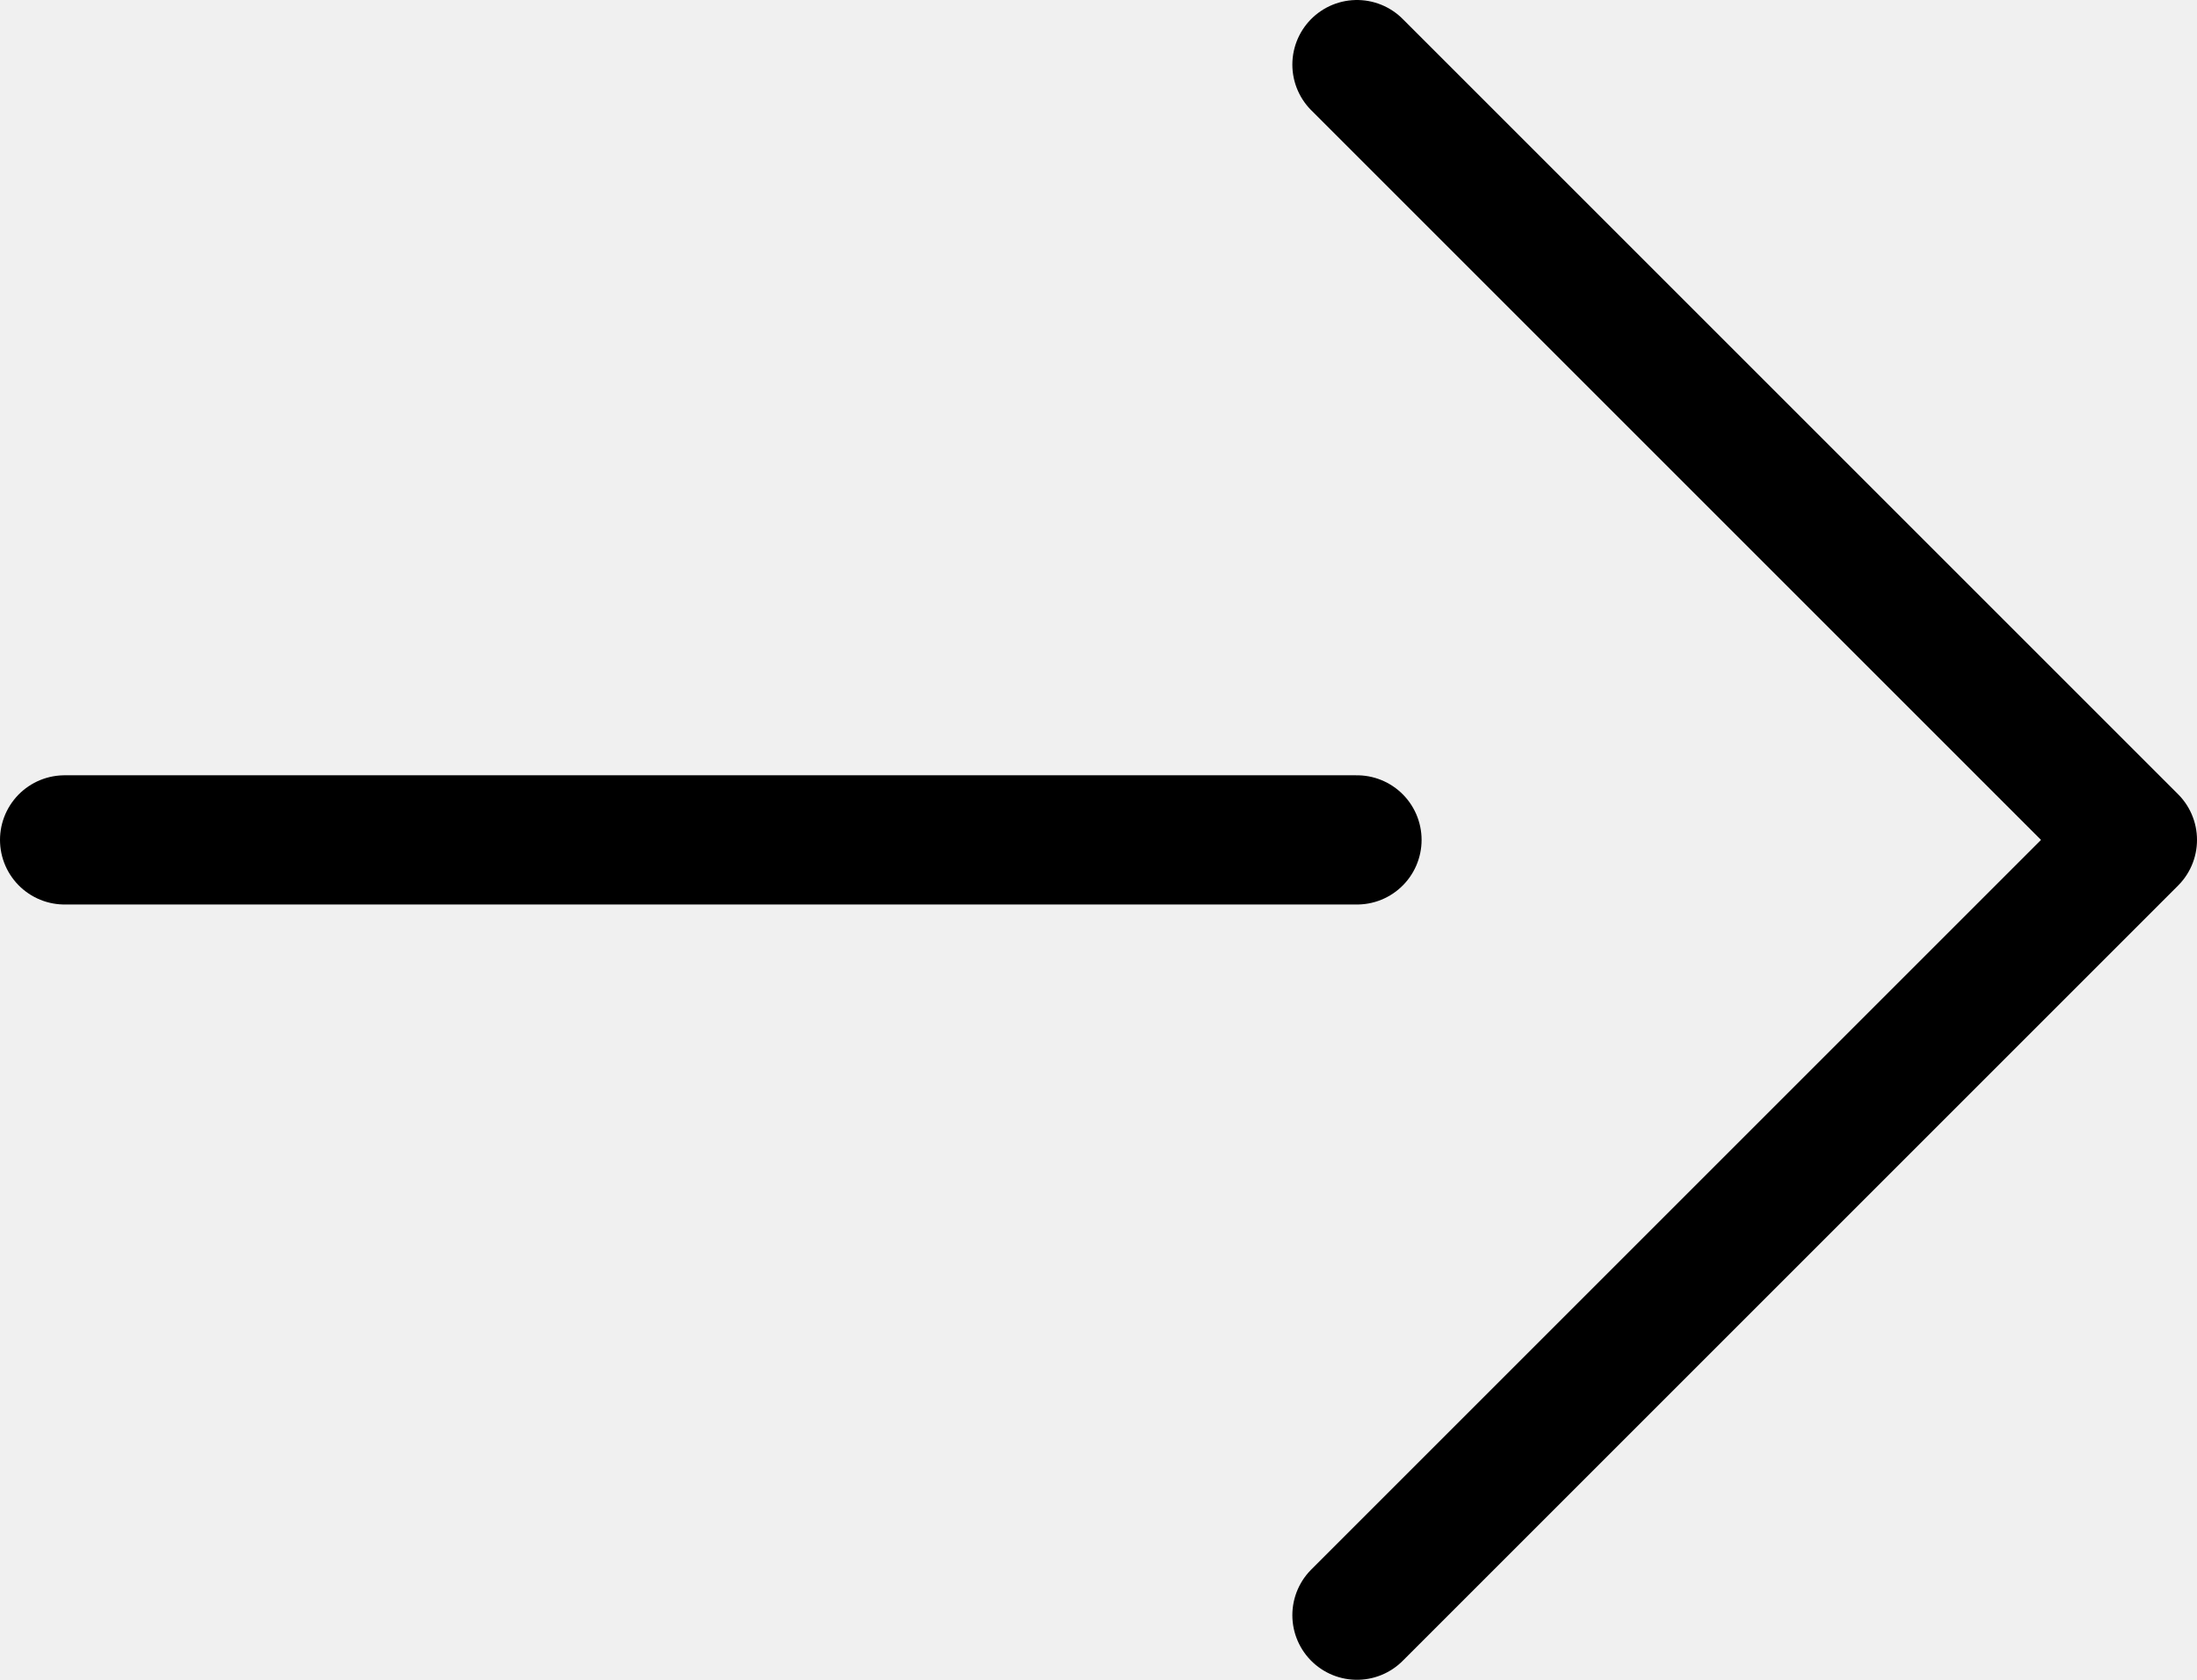
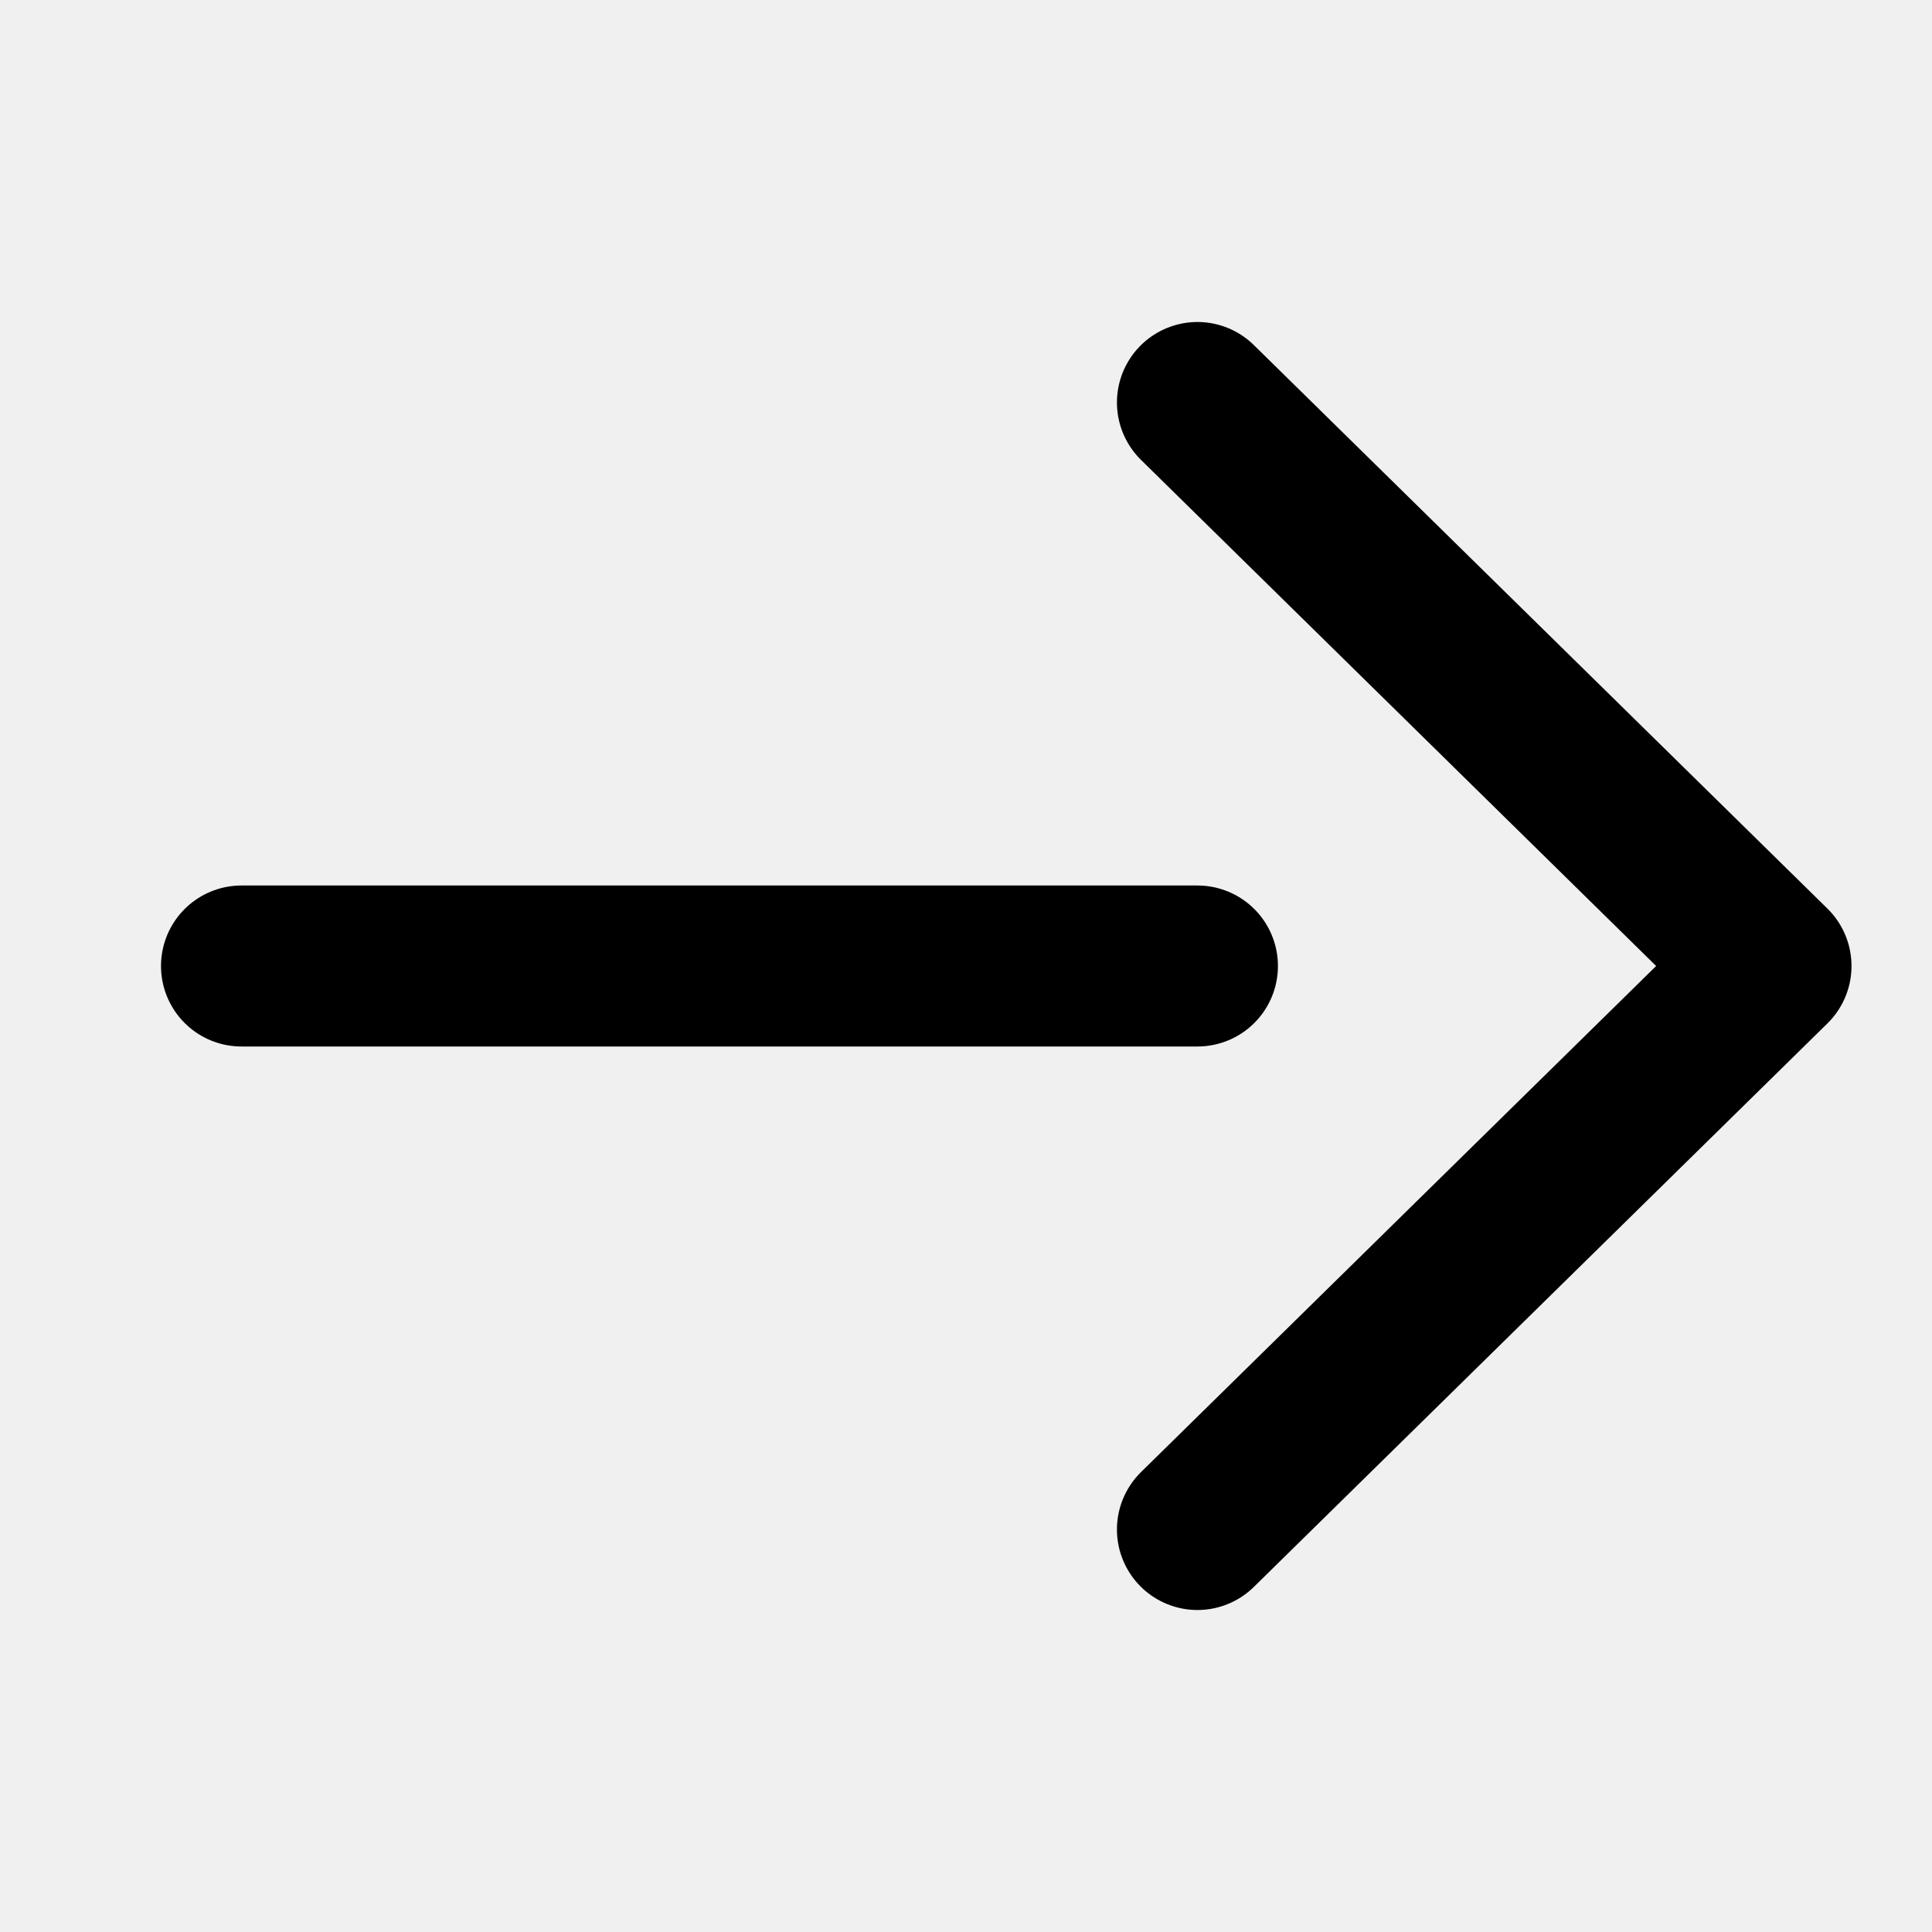
- <svg xmlns="http://www.w3.org/2000/svg" width="17" height="13" viewBox="0 0 17 13" fill="none">
-   <g id="arrow-trigger-end" clip-path="url(#clip0_2314_708)">
+ <svg xmlns="http://www.w3.org/2000/svg" width="24" height="24" viewBox="0 0 24 24" fill="none">
+   <g id="arrow-trigger-end">
    <g id="g174657">
-       <path id="path174655" d="M10.5 0.5L16.5 6.5L10.5 12.5M0.5 6.5H10.5" stroke="black" stroke-linecap="round" stroke-linejoin="round" />
+       <path id="path174655" d="M14.875 5L22 12L14.875 19M3 12H14.875" stroke="black" stroke-width="2" stroke-linecap="round" stroke-linejoin="round" />
    </g>
  </g>
-   <defs>
-     <clipPath id="clip0_2314_708">
-       <rect width="17" height="13" fill="white" />
-     </clipPath>
-   </defs>
</svg>
